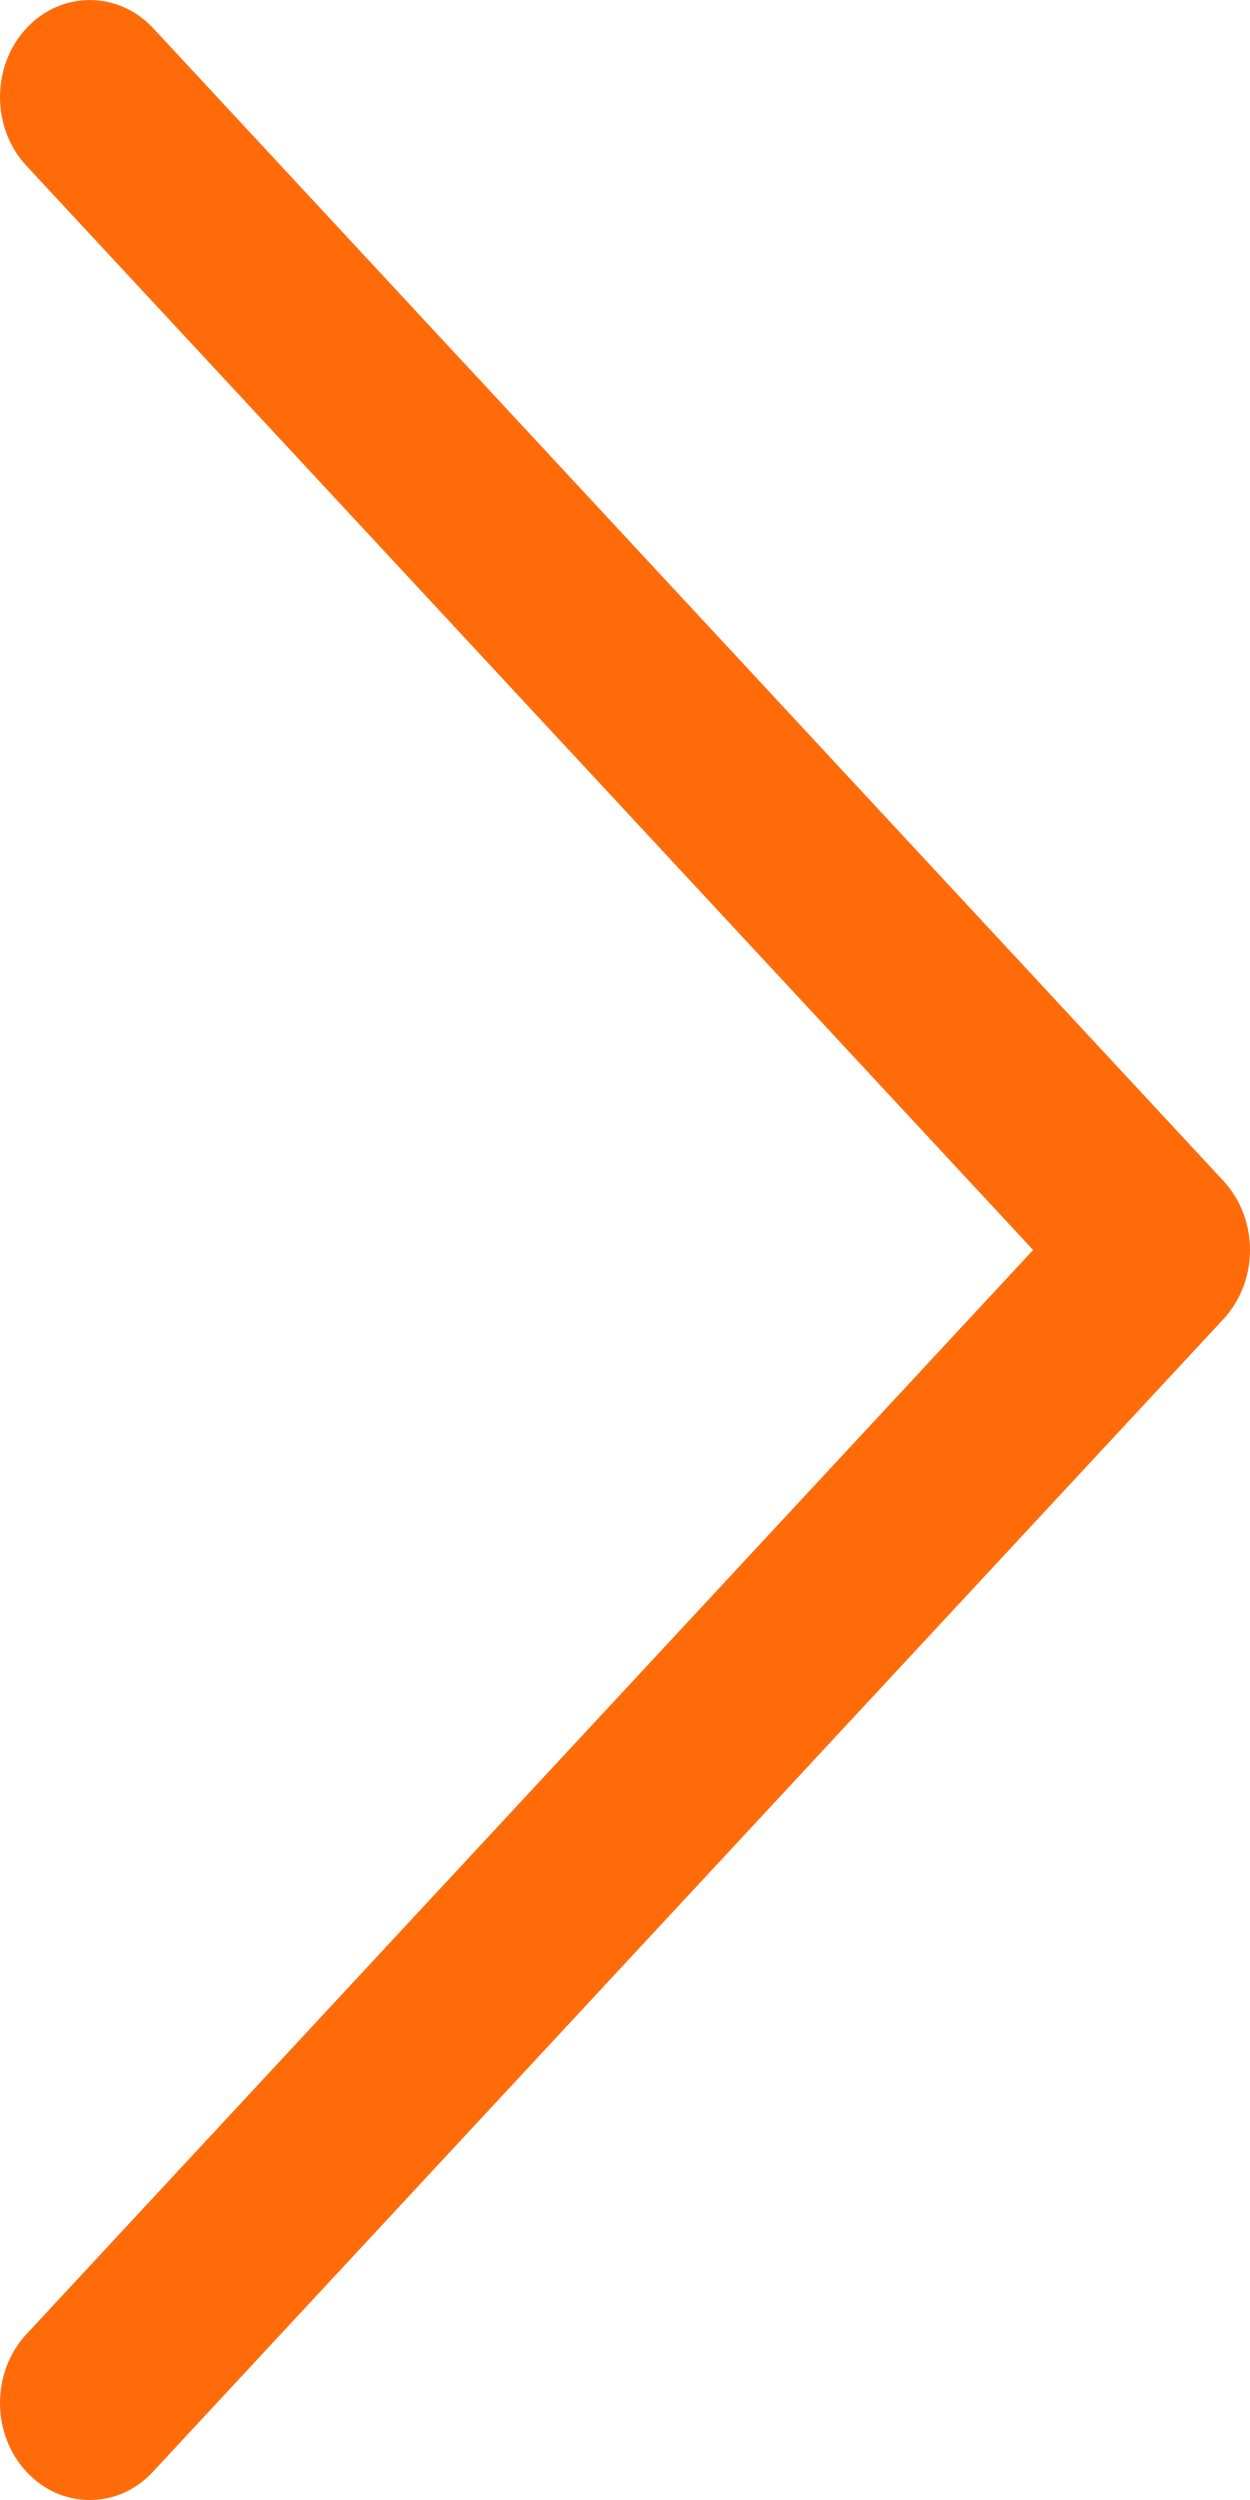
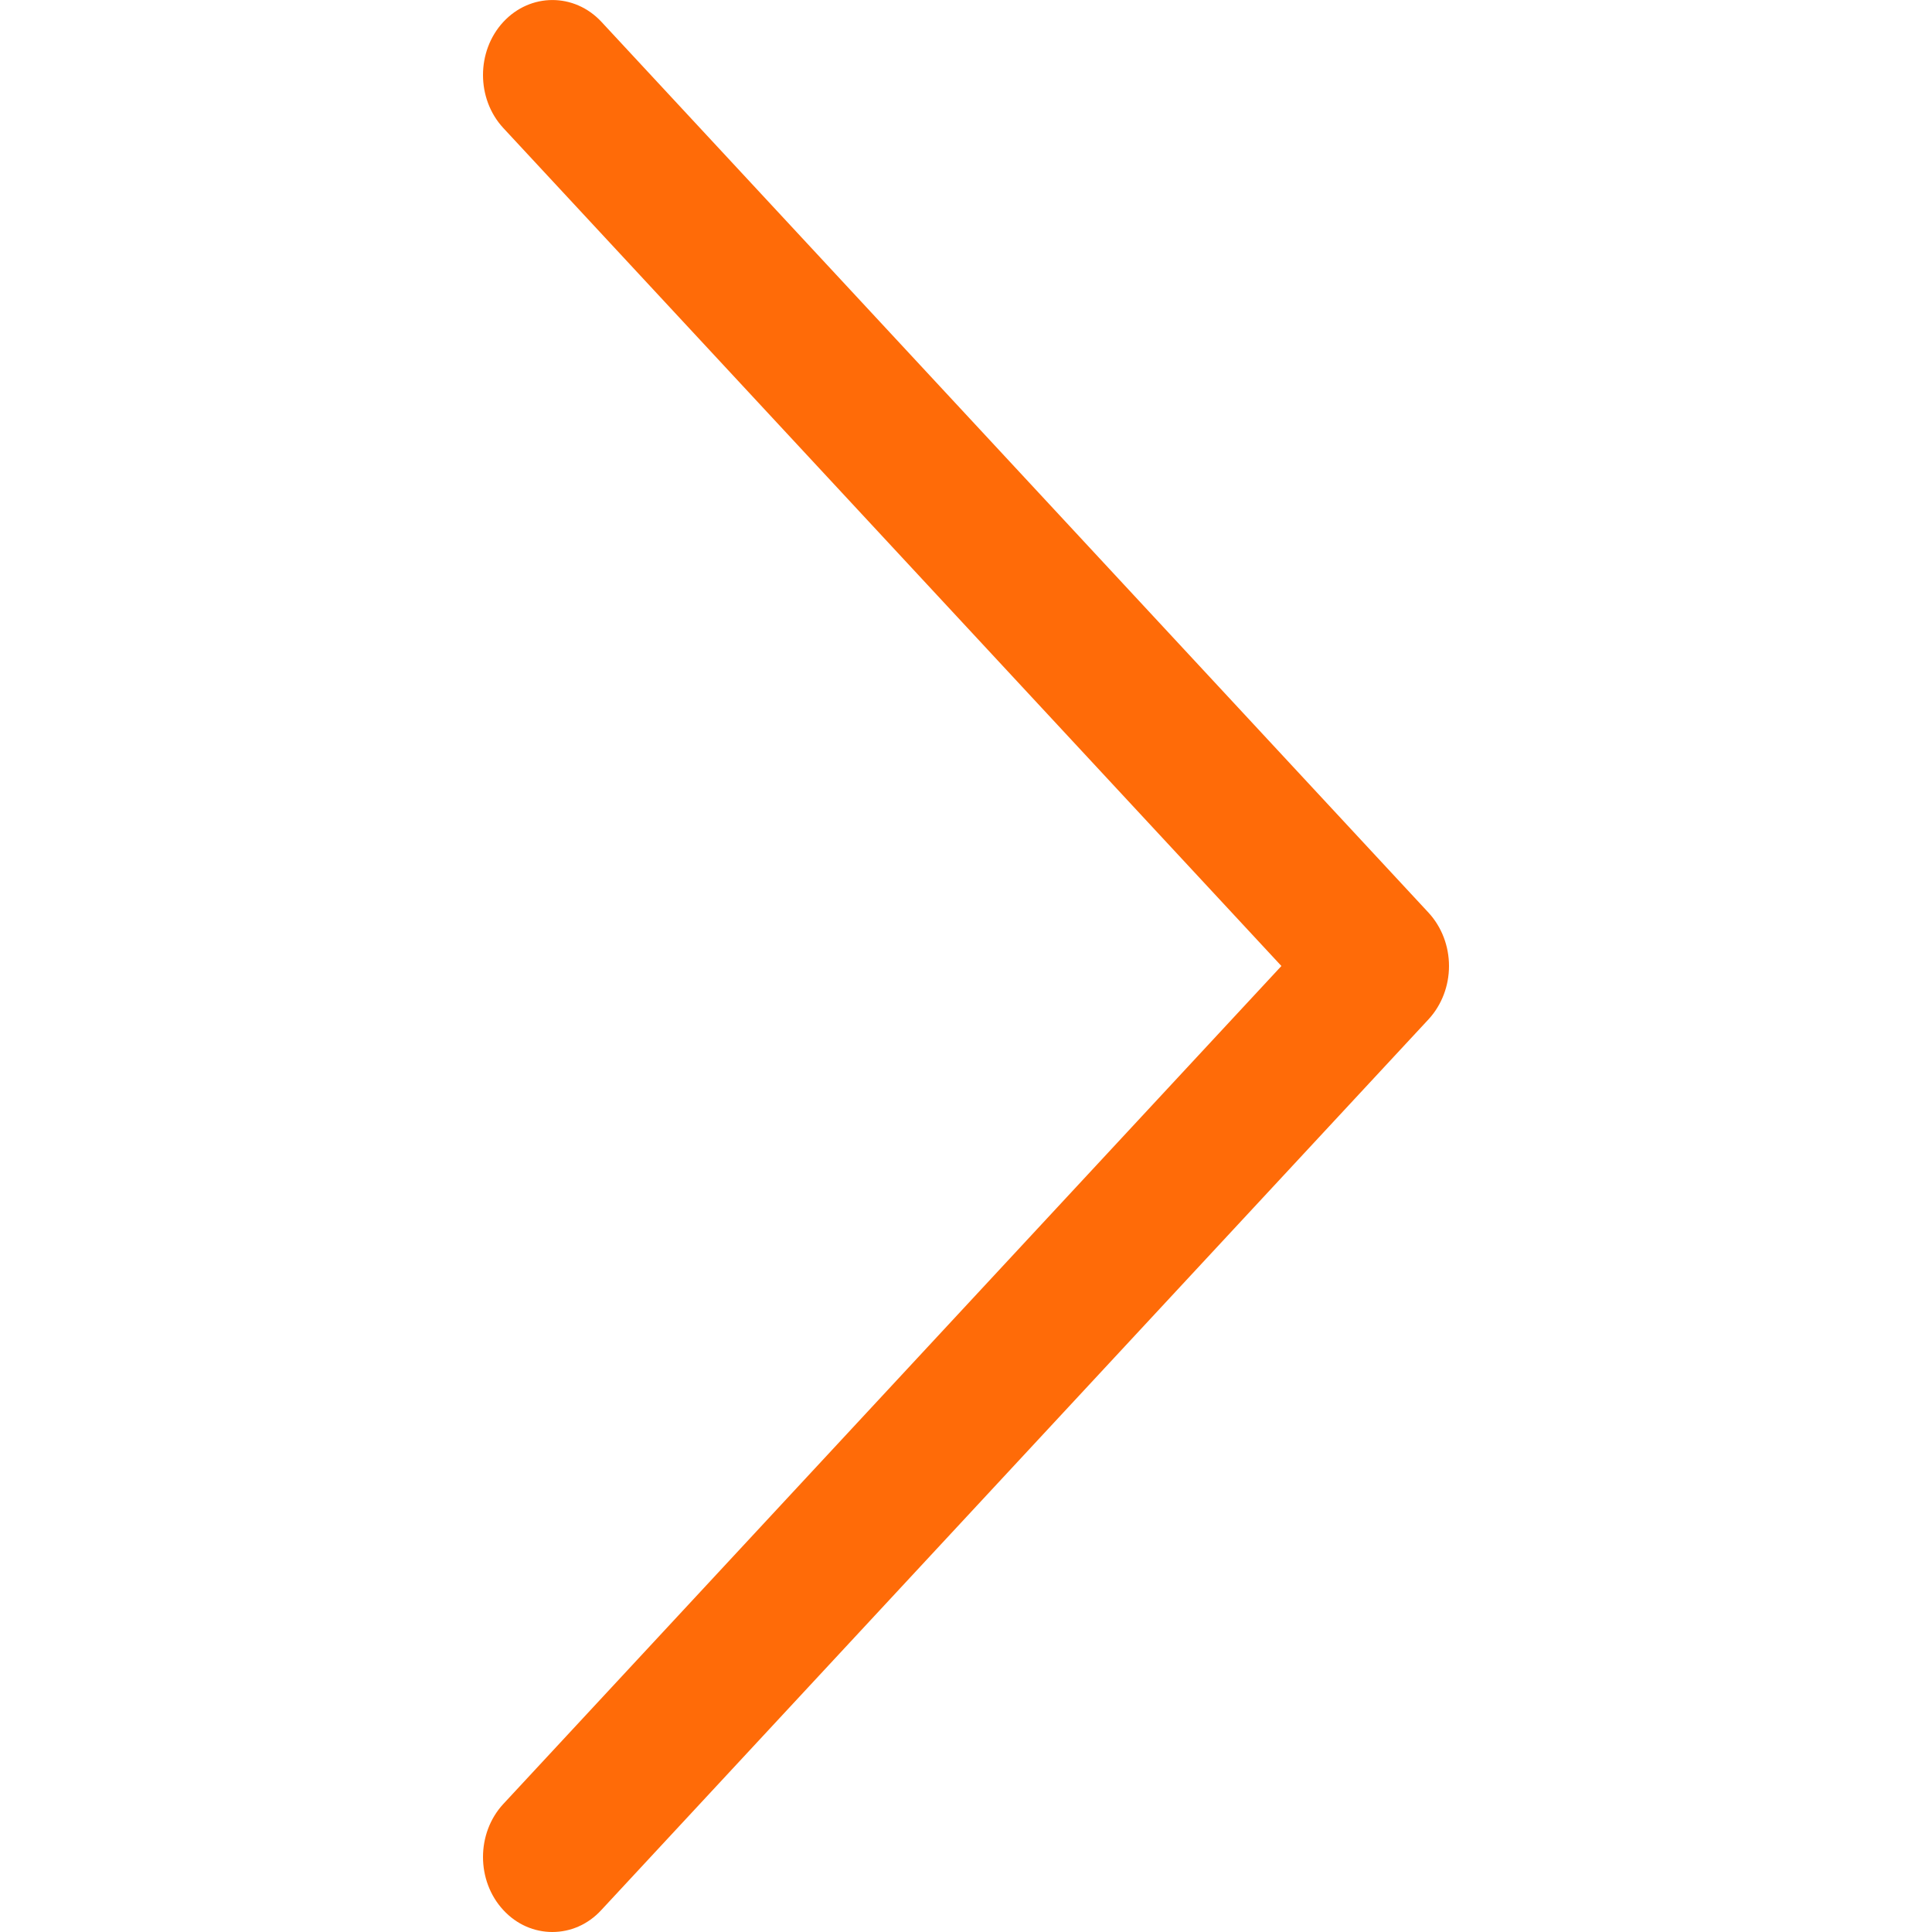
- <svg xmlns="http://www.w3.org/2000/svg" width="4" height="8" viewBox="0 0 4 8" fill="none">
+ <svg xmlns="http://www.w3.org/2000/svg" width="10" height="10" viewBox="0 0 4 8" fill="none">
  <path d="M3.916 3.78L0.49 0.09C0.378 -0.03 0.196 -0.03 0.084 0.091C-0.028 0.212 -0.028 0.409 0.084 0.53L3.306 4L0.084 7.47C-0.028 7.591 -0.028 7.788 0.084 7.909C0.14 7.97 0.214 8 0.287 8C0.361 8 0.434 7.97 0.49 7.909L3.916 4.22C3.97 4.161 4 4.082 4 4C4 3.918 3.97 3.839 3.916 3.78Z" fill="#FF6B08" />
</svg>
